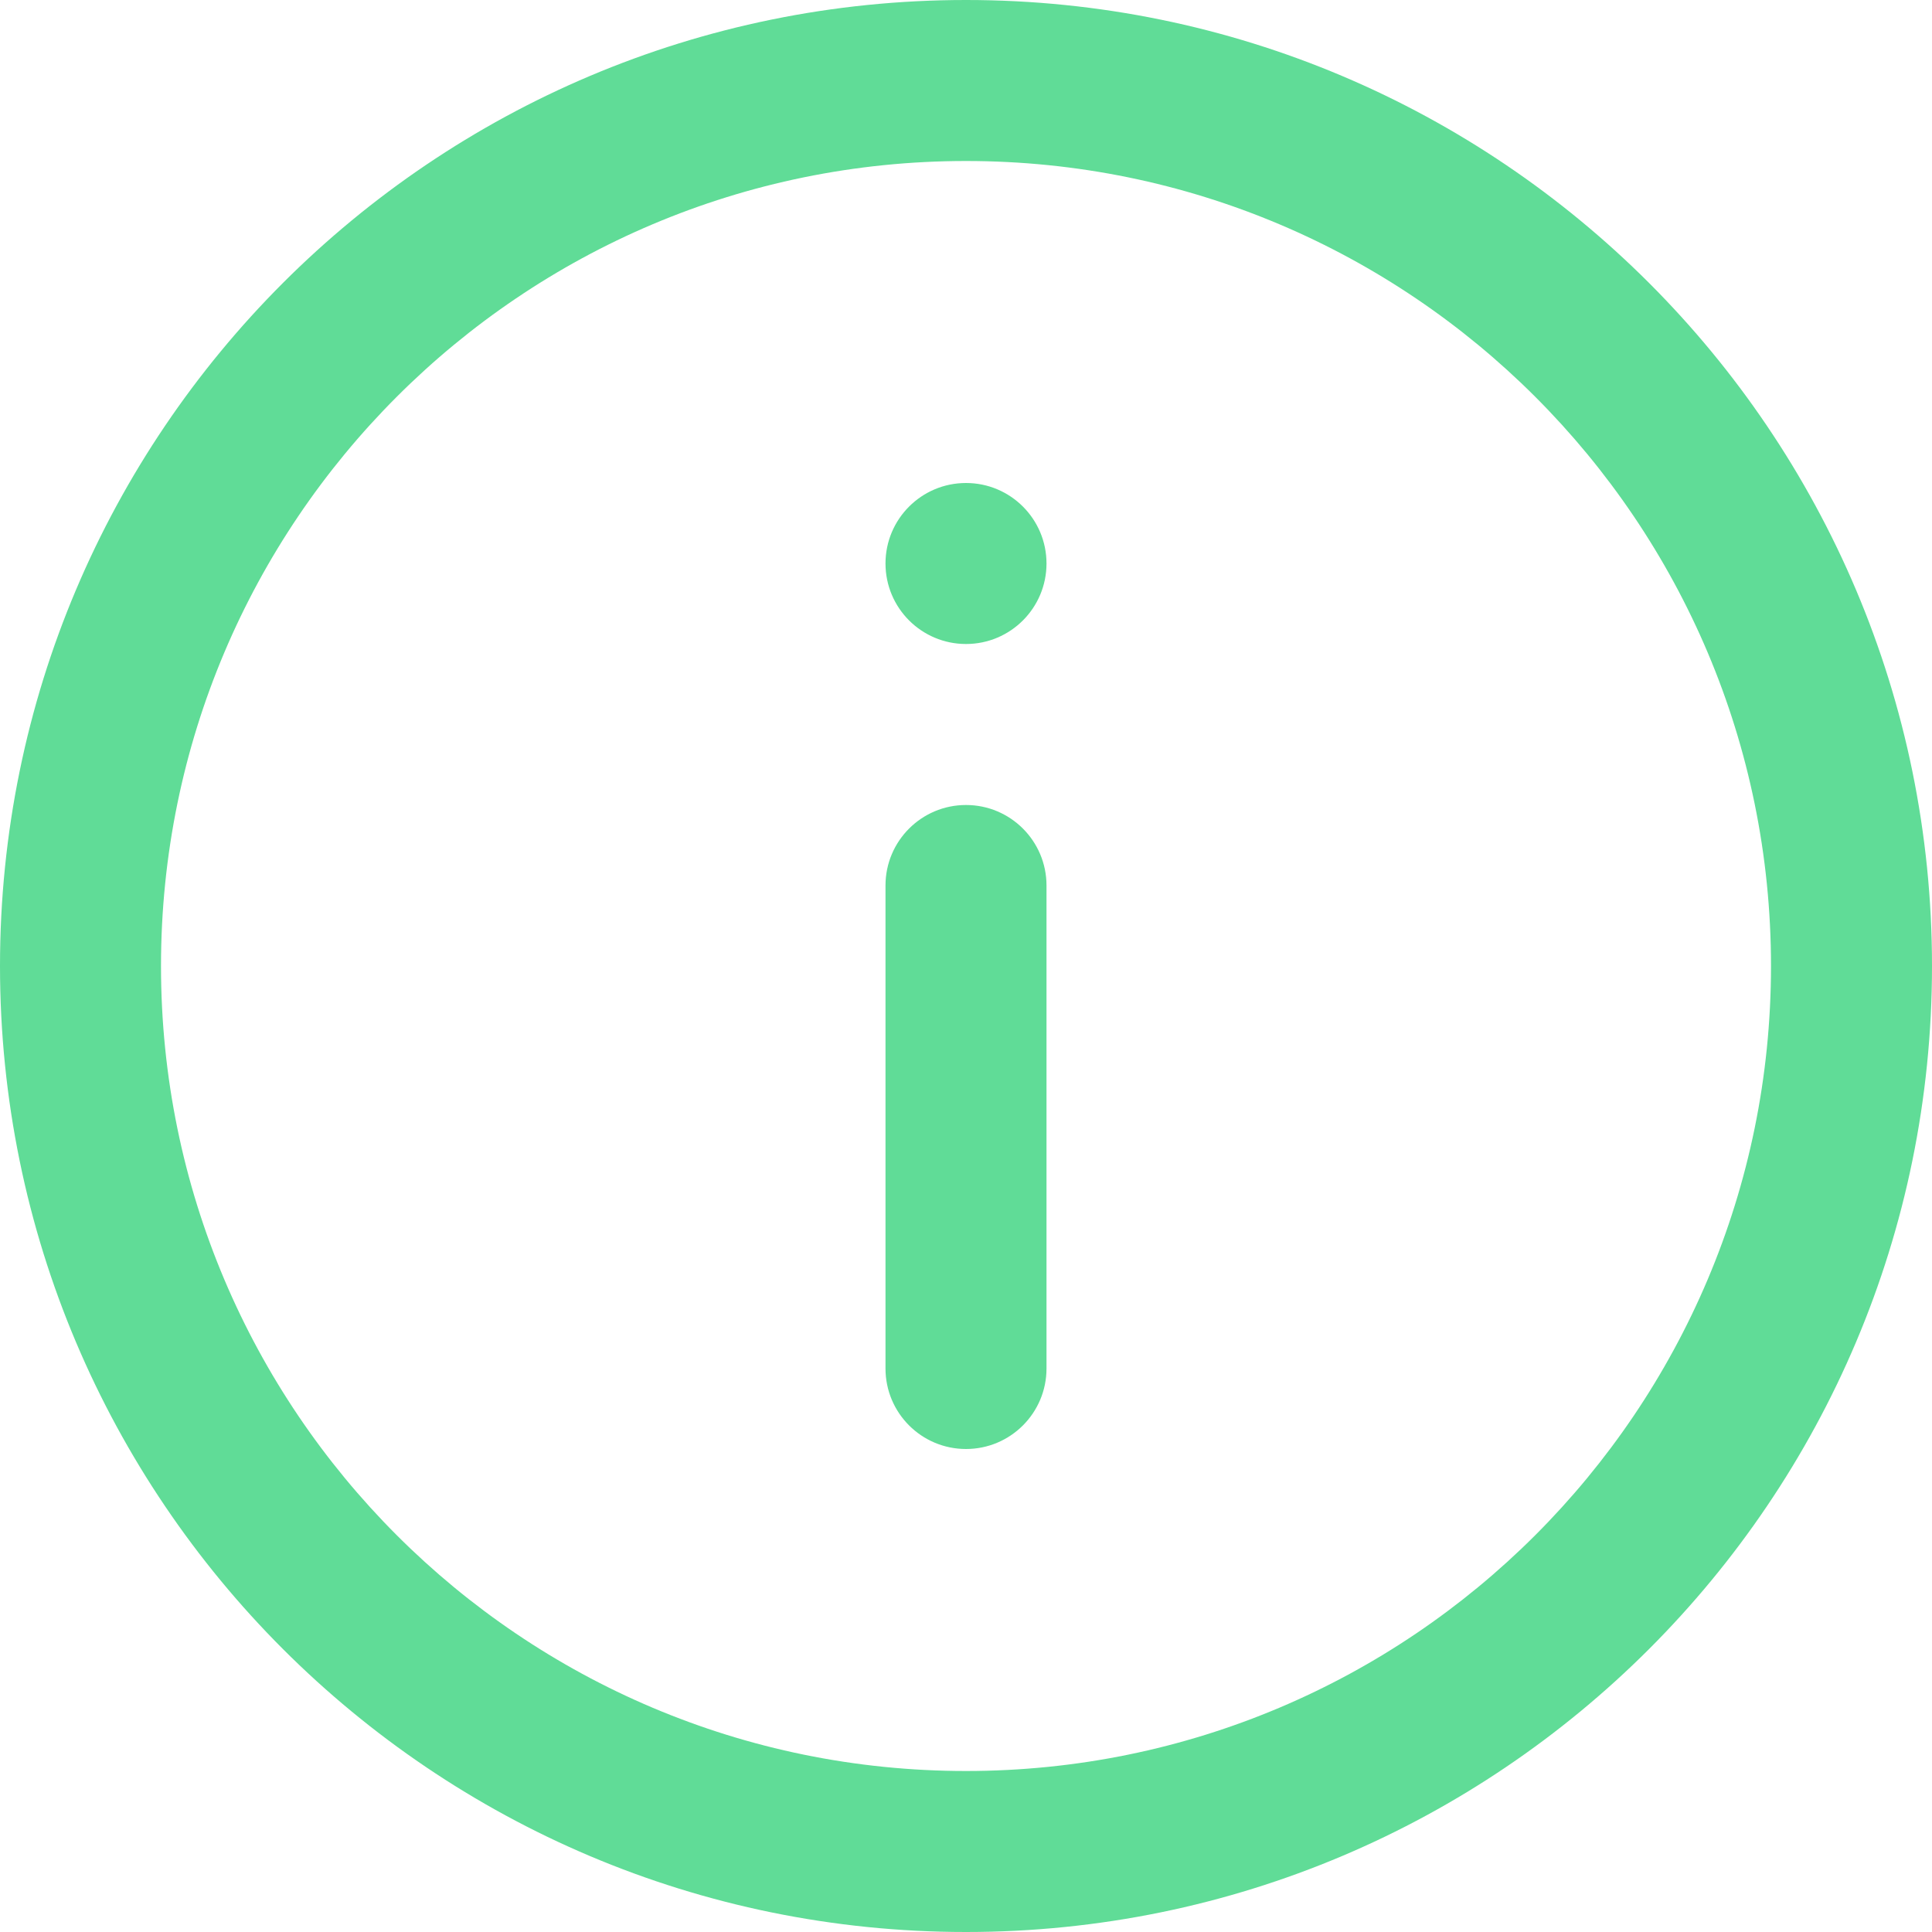
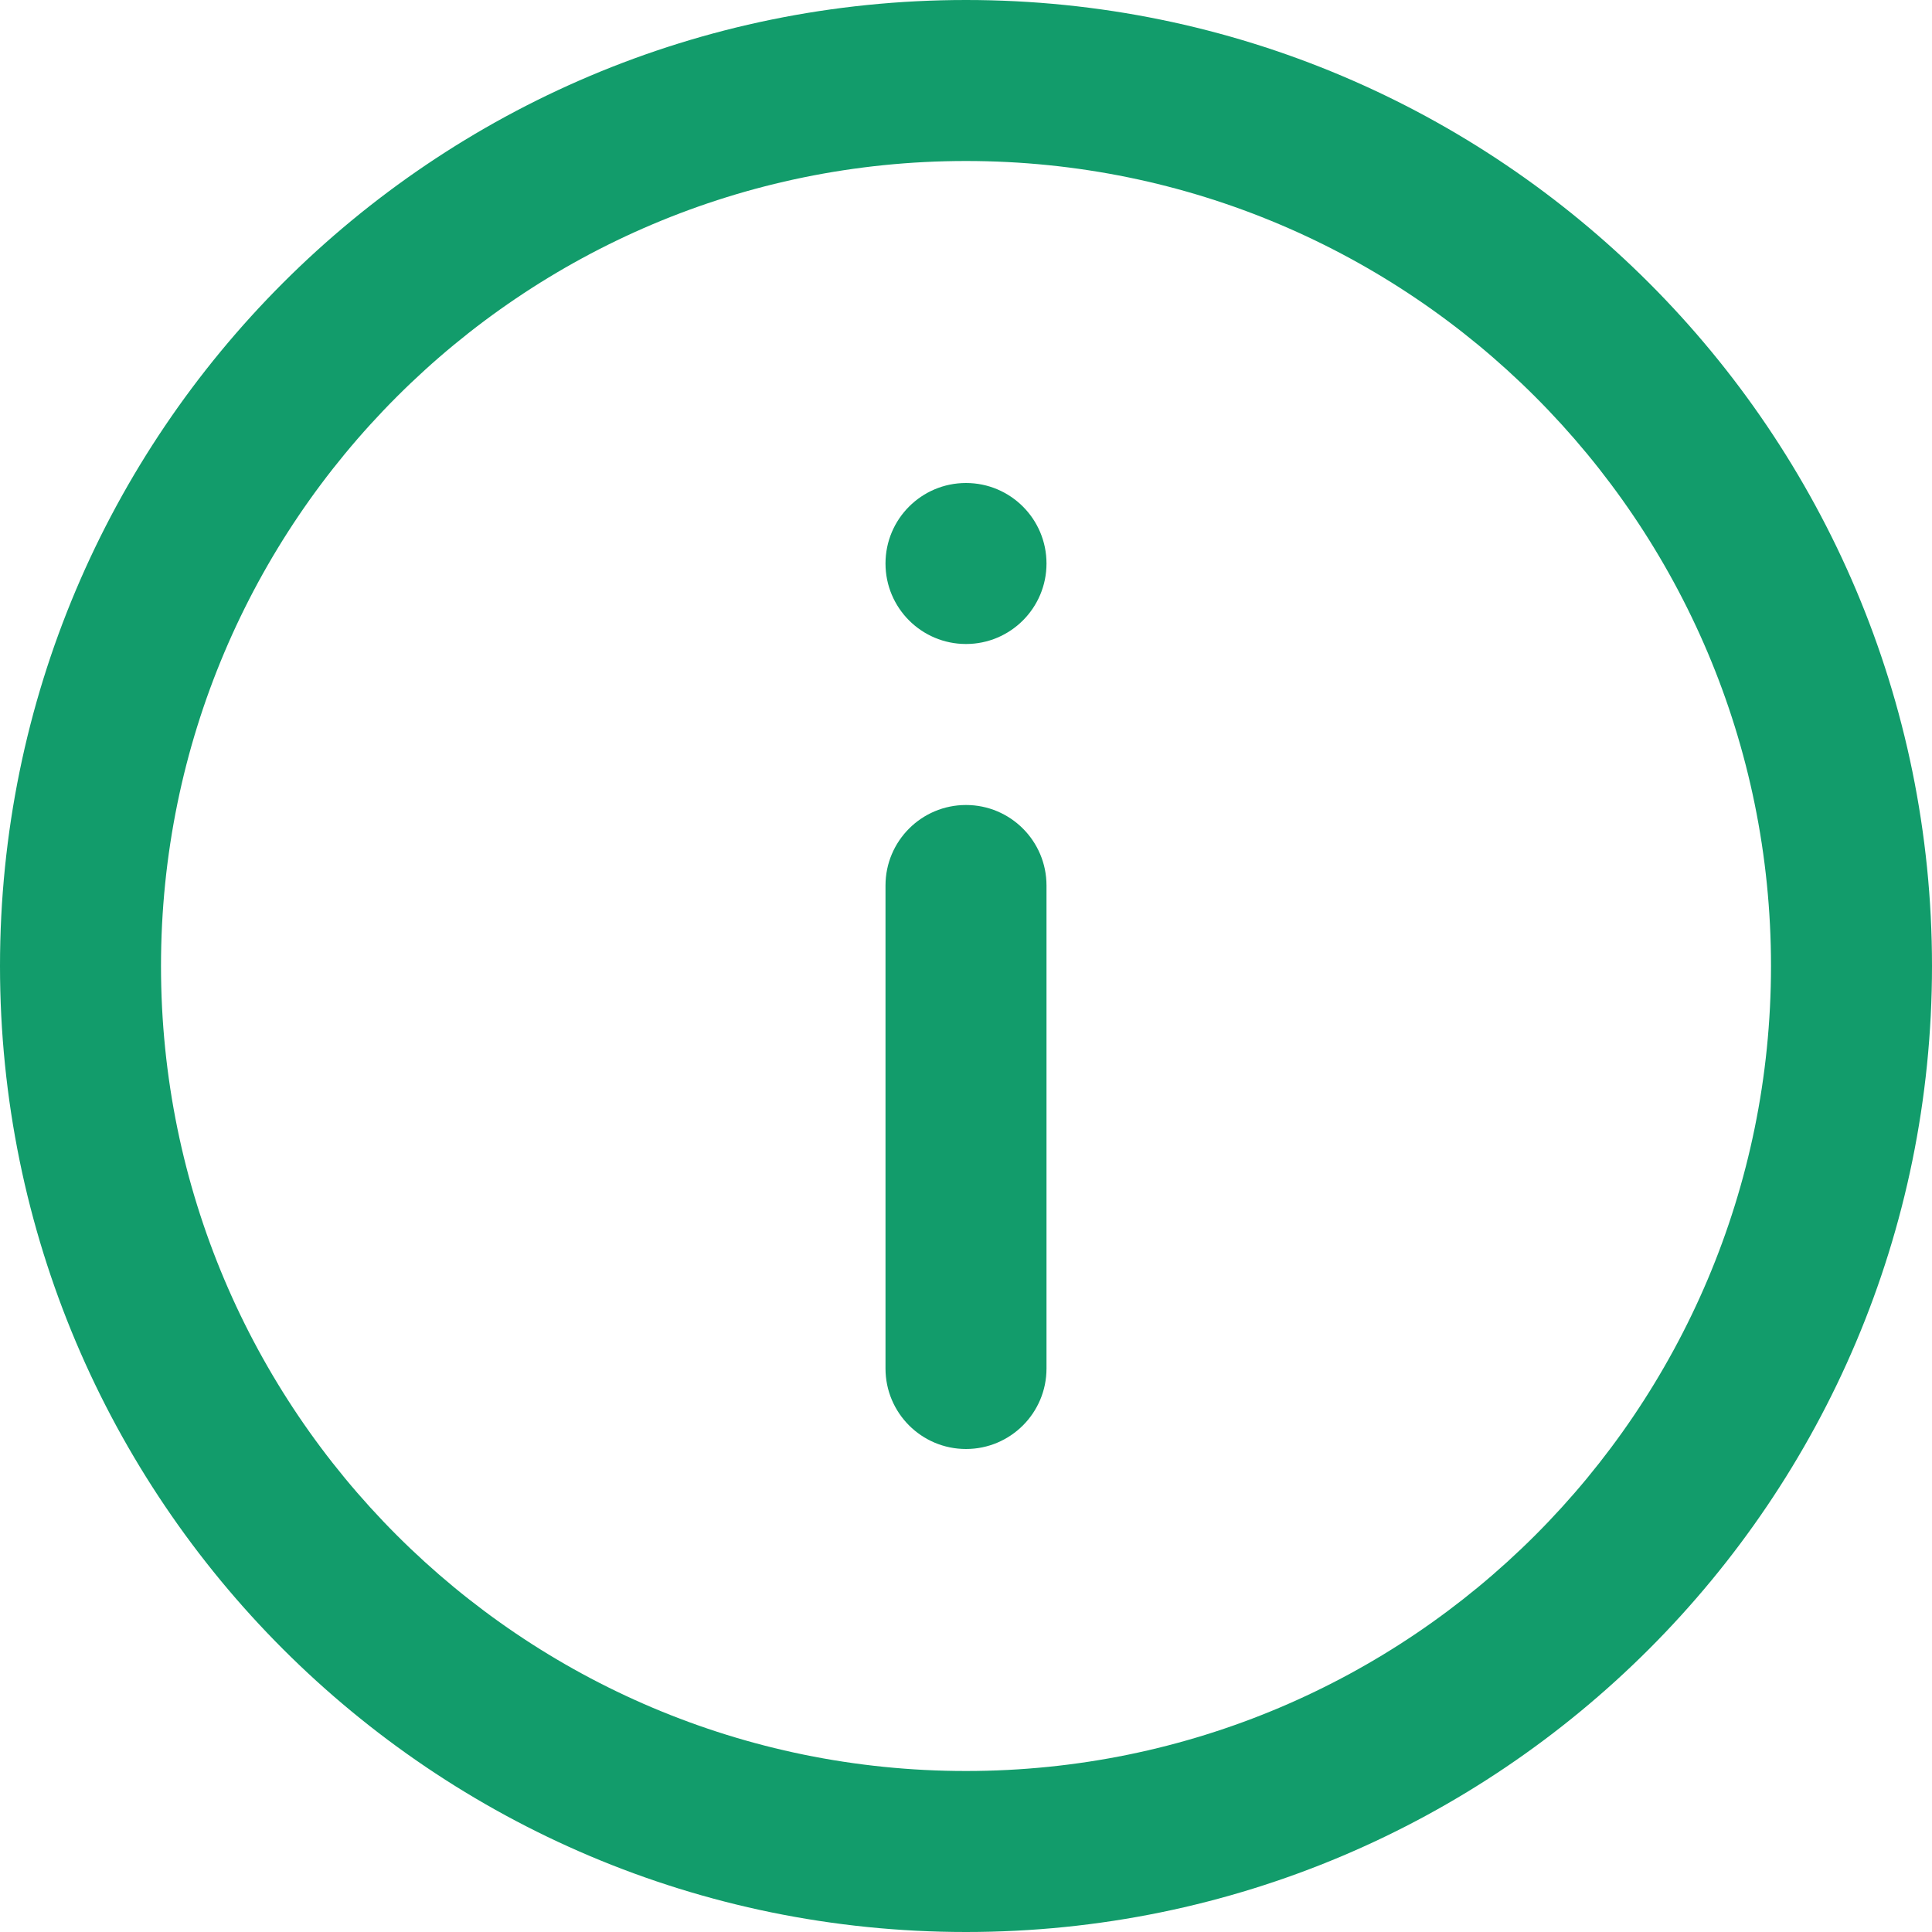
<svg xmlns="http://www.w3.org/2000/svg" width="24" height="24">
-   <path fill="#60DC97" fill-rule="evenodd" d="M12 24C5.373 24 0 18.627 0 12S5.373 0 12 0s12 5.373 12 12-5.373 12-12 12zm0-22C6.477 2 2 6.477 2 12s4.477 10 10 10 10-4.477 10-10S17.523 2 12 2zm0 16a1 1 0 0 1-1-1v-6a1 1 0 0 1 2 0v6a1 1 0 0 1-1 1zm0-10a1 1 0 1 1 0-2 1 1 0 0 1 0 2z" />
+   <path fill="#129c6b" fill-rule="evenodd" d="M12 24C5.373 24 0 18.627 0 12S5.373 0 12 0s12 5.373 12 12-5.373 12-12 12zm0-22C6.477 2 2 6.477 2 12s4.477 10 10 10 10-4.477 10-10S17.523 2 12 2zm0 16a1 1 0 0 1-1-1v-6a1 1 0 0 1 2 0v6a1 1 0 0 1-1 1zm0-10a1 1 0 1 1 0-2 1 1 0 0 1 0 2z" />
</svg>
